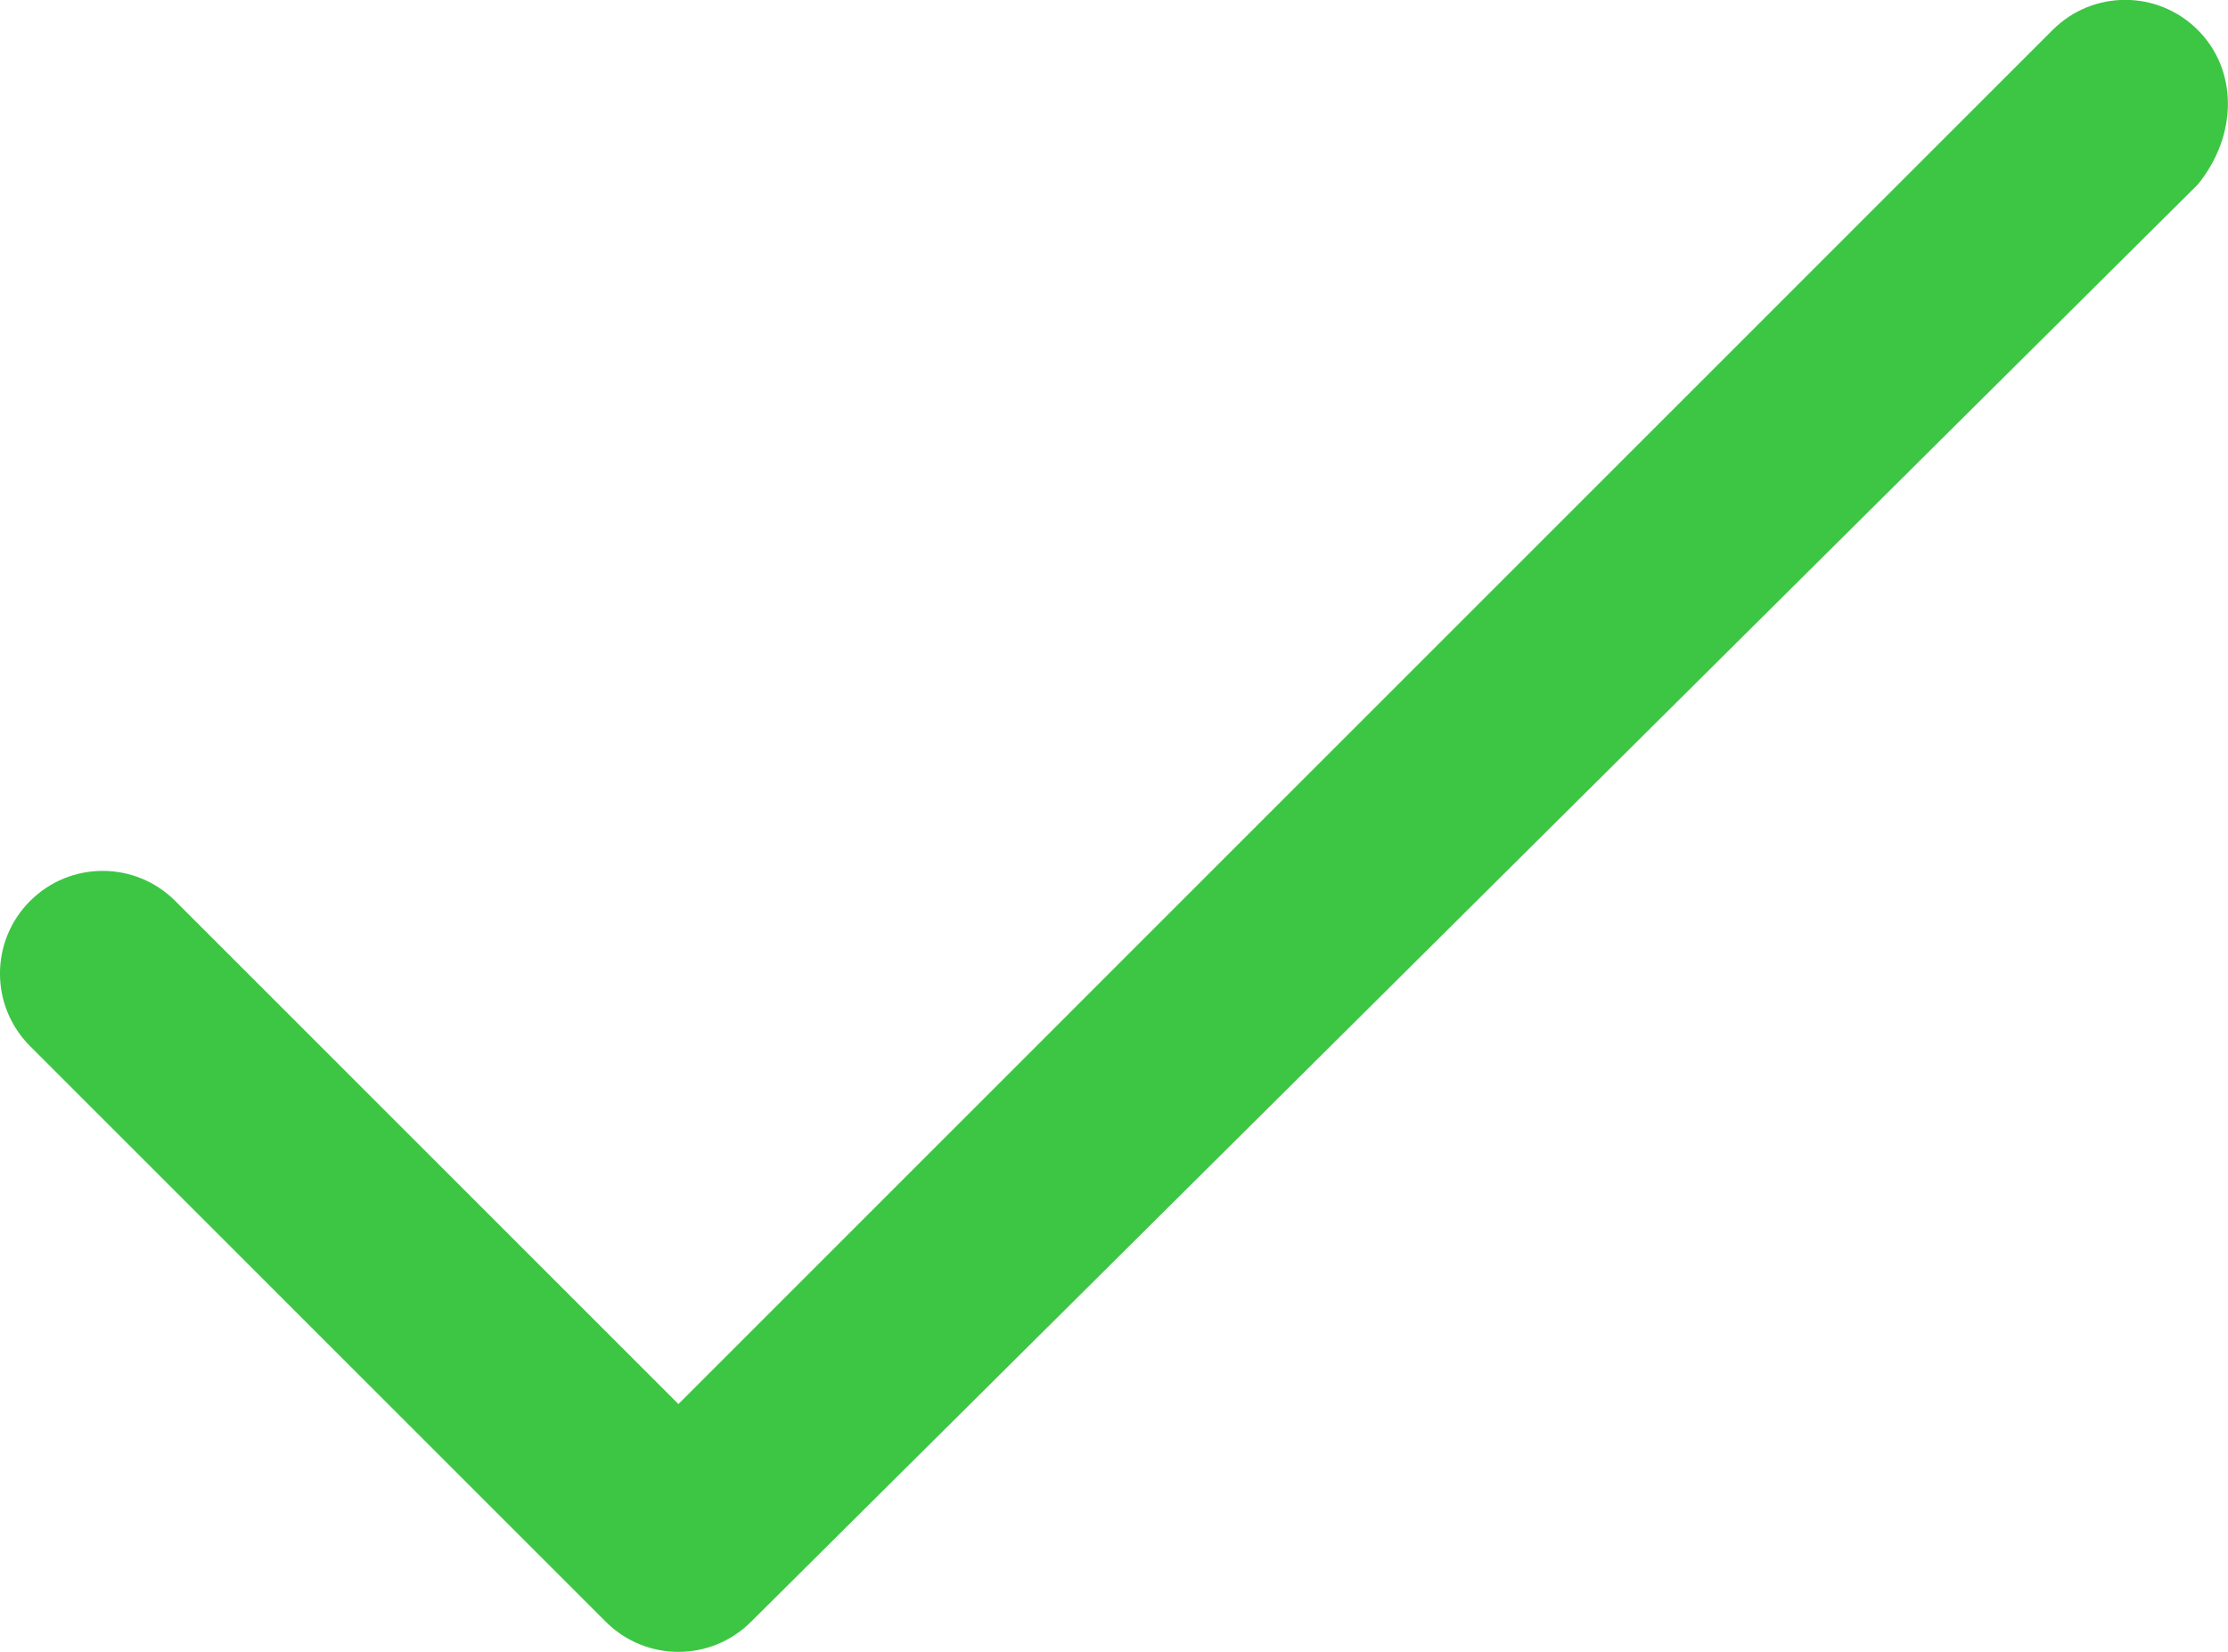
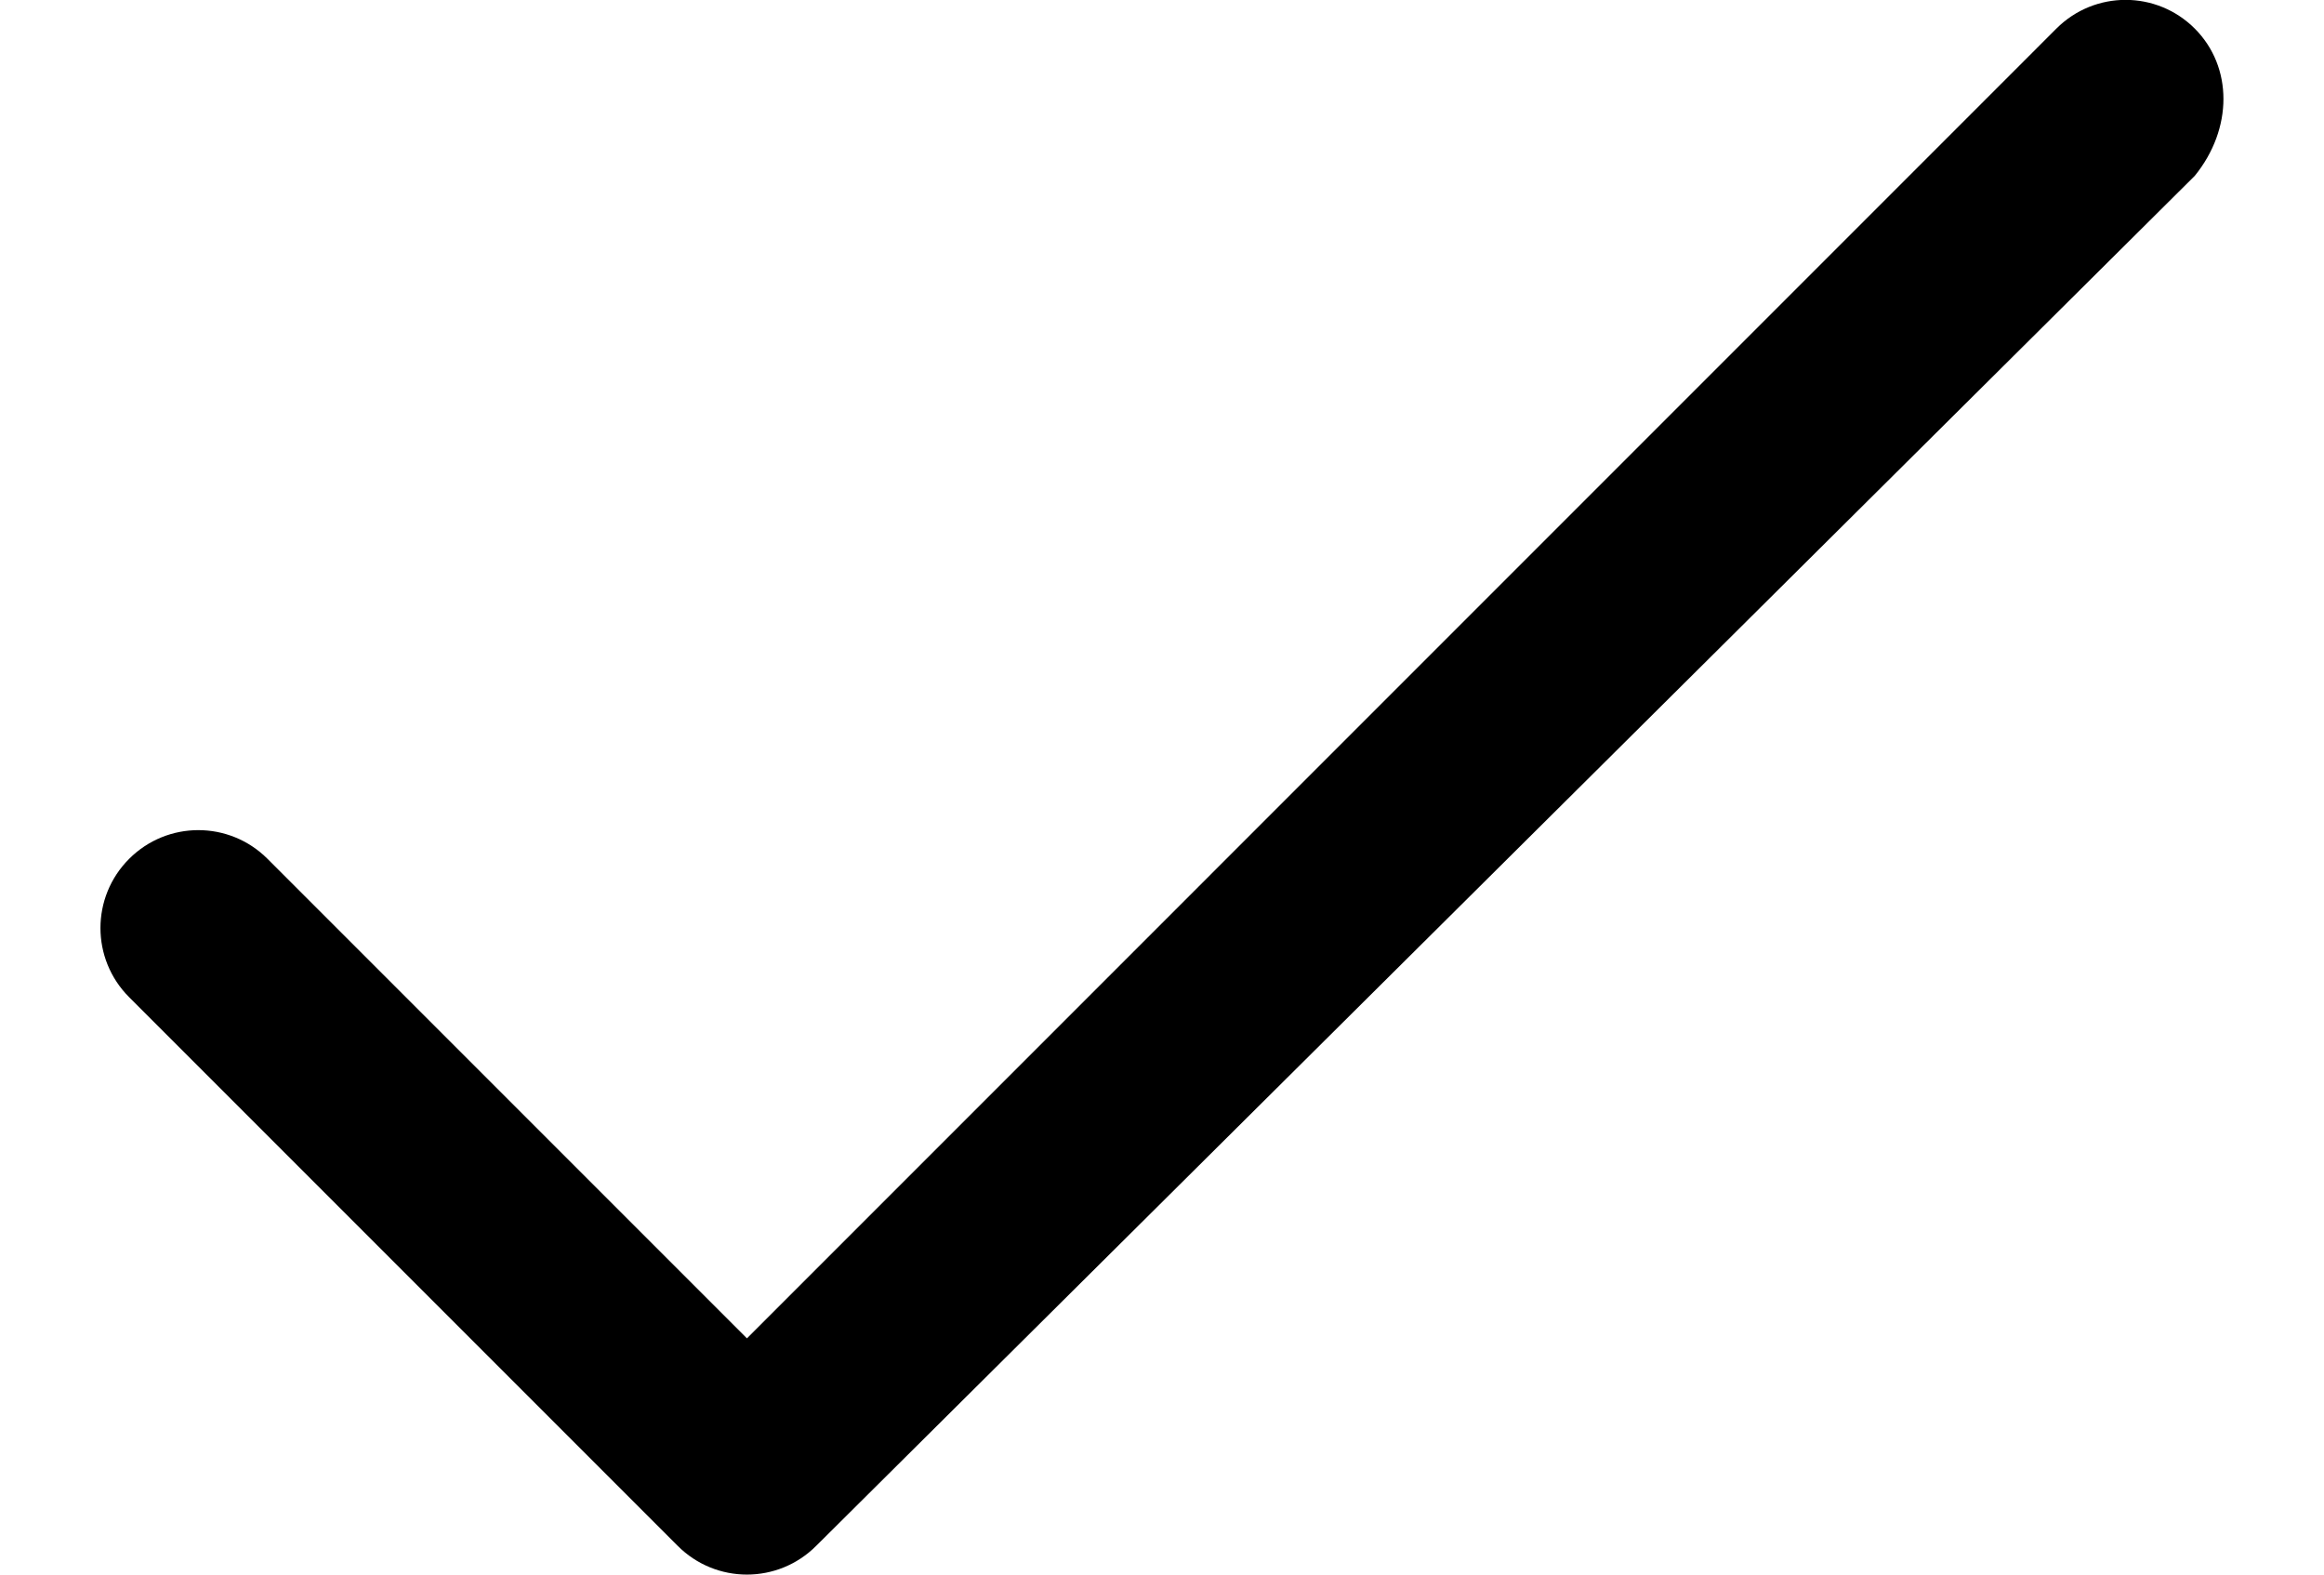
- <svg xmlns="http://www.w3.org/2000/svg" version="1.0" id="Layer_1" x="0px" y="0px" width="21.698px" height="16.09px" viewBox="-82.357 4.875 21.698 16.09" enable-background="new -82.357 4.875 21.698 16.09" xml:space="preserve">
-   <path fill="#3dc644" d="M-60.953,5.167c-0.391-0.391-1.023-0.391-1.414,0L-75.75,18.551l-4.9-4.9c-0.391-0.391-1.023-0.391-1.414,0 s-0.391,1.023,0,1.414l5.607,5.607c0.195,0.195,0.451,0.293,0.707,0.293s0.512-0.098,0.707-0.293l14.09-14.0 C-60.562,6.191-60.562,5.558-60.953,5.167z" />
+ <svg xmlns="http://www.w3.org/2000/svg" version="1.0" id="Layer_1" x="0px" y="0px" width="31px" height="21px" viewBox="-82.357 4.875 21.698 16.09" enable-background="new -82.357 4.875 21.698 16.09" xml:space="preserve">
+   <path d="M-60.953,5.167c-0.391-0.391-1.023-0.391-1.414,0L-75.75,18.551l-4.9-4.9c-0.391-0.391-1.023-0.391-1.414,0 s-0.391,1.023,0,1.414l5.607,5.607c0.195,0.195,0.451,0.293,0.707,0.293s0.512-0.098,0.707-0.293l14.09-14.0 C-60.562,6.191-60.562,5.558-60.953,5.167z" />
</svg>
